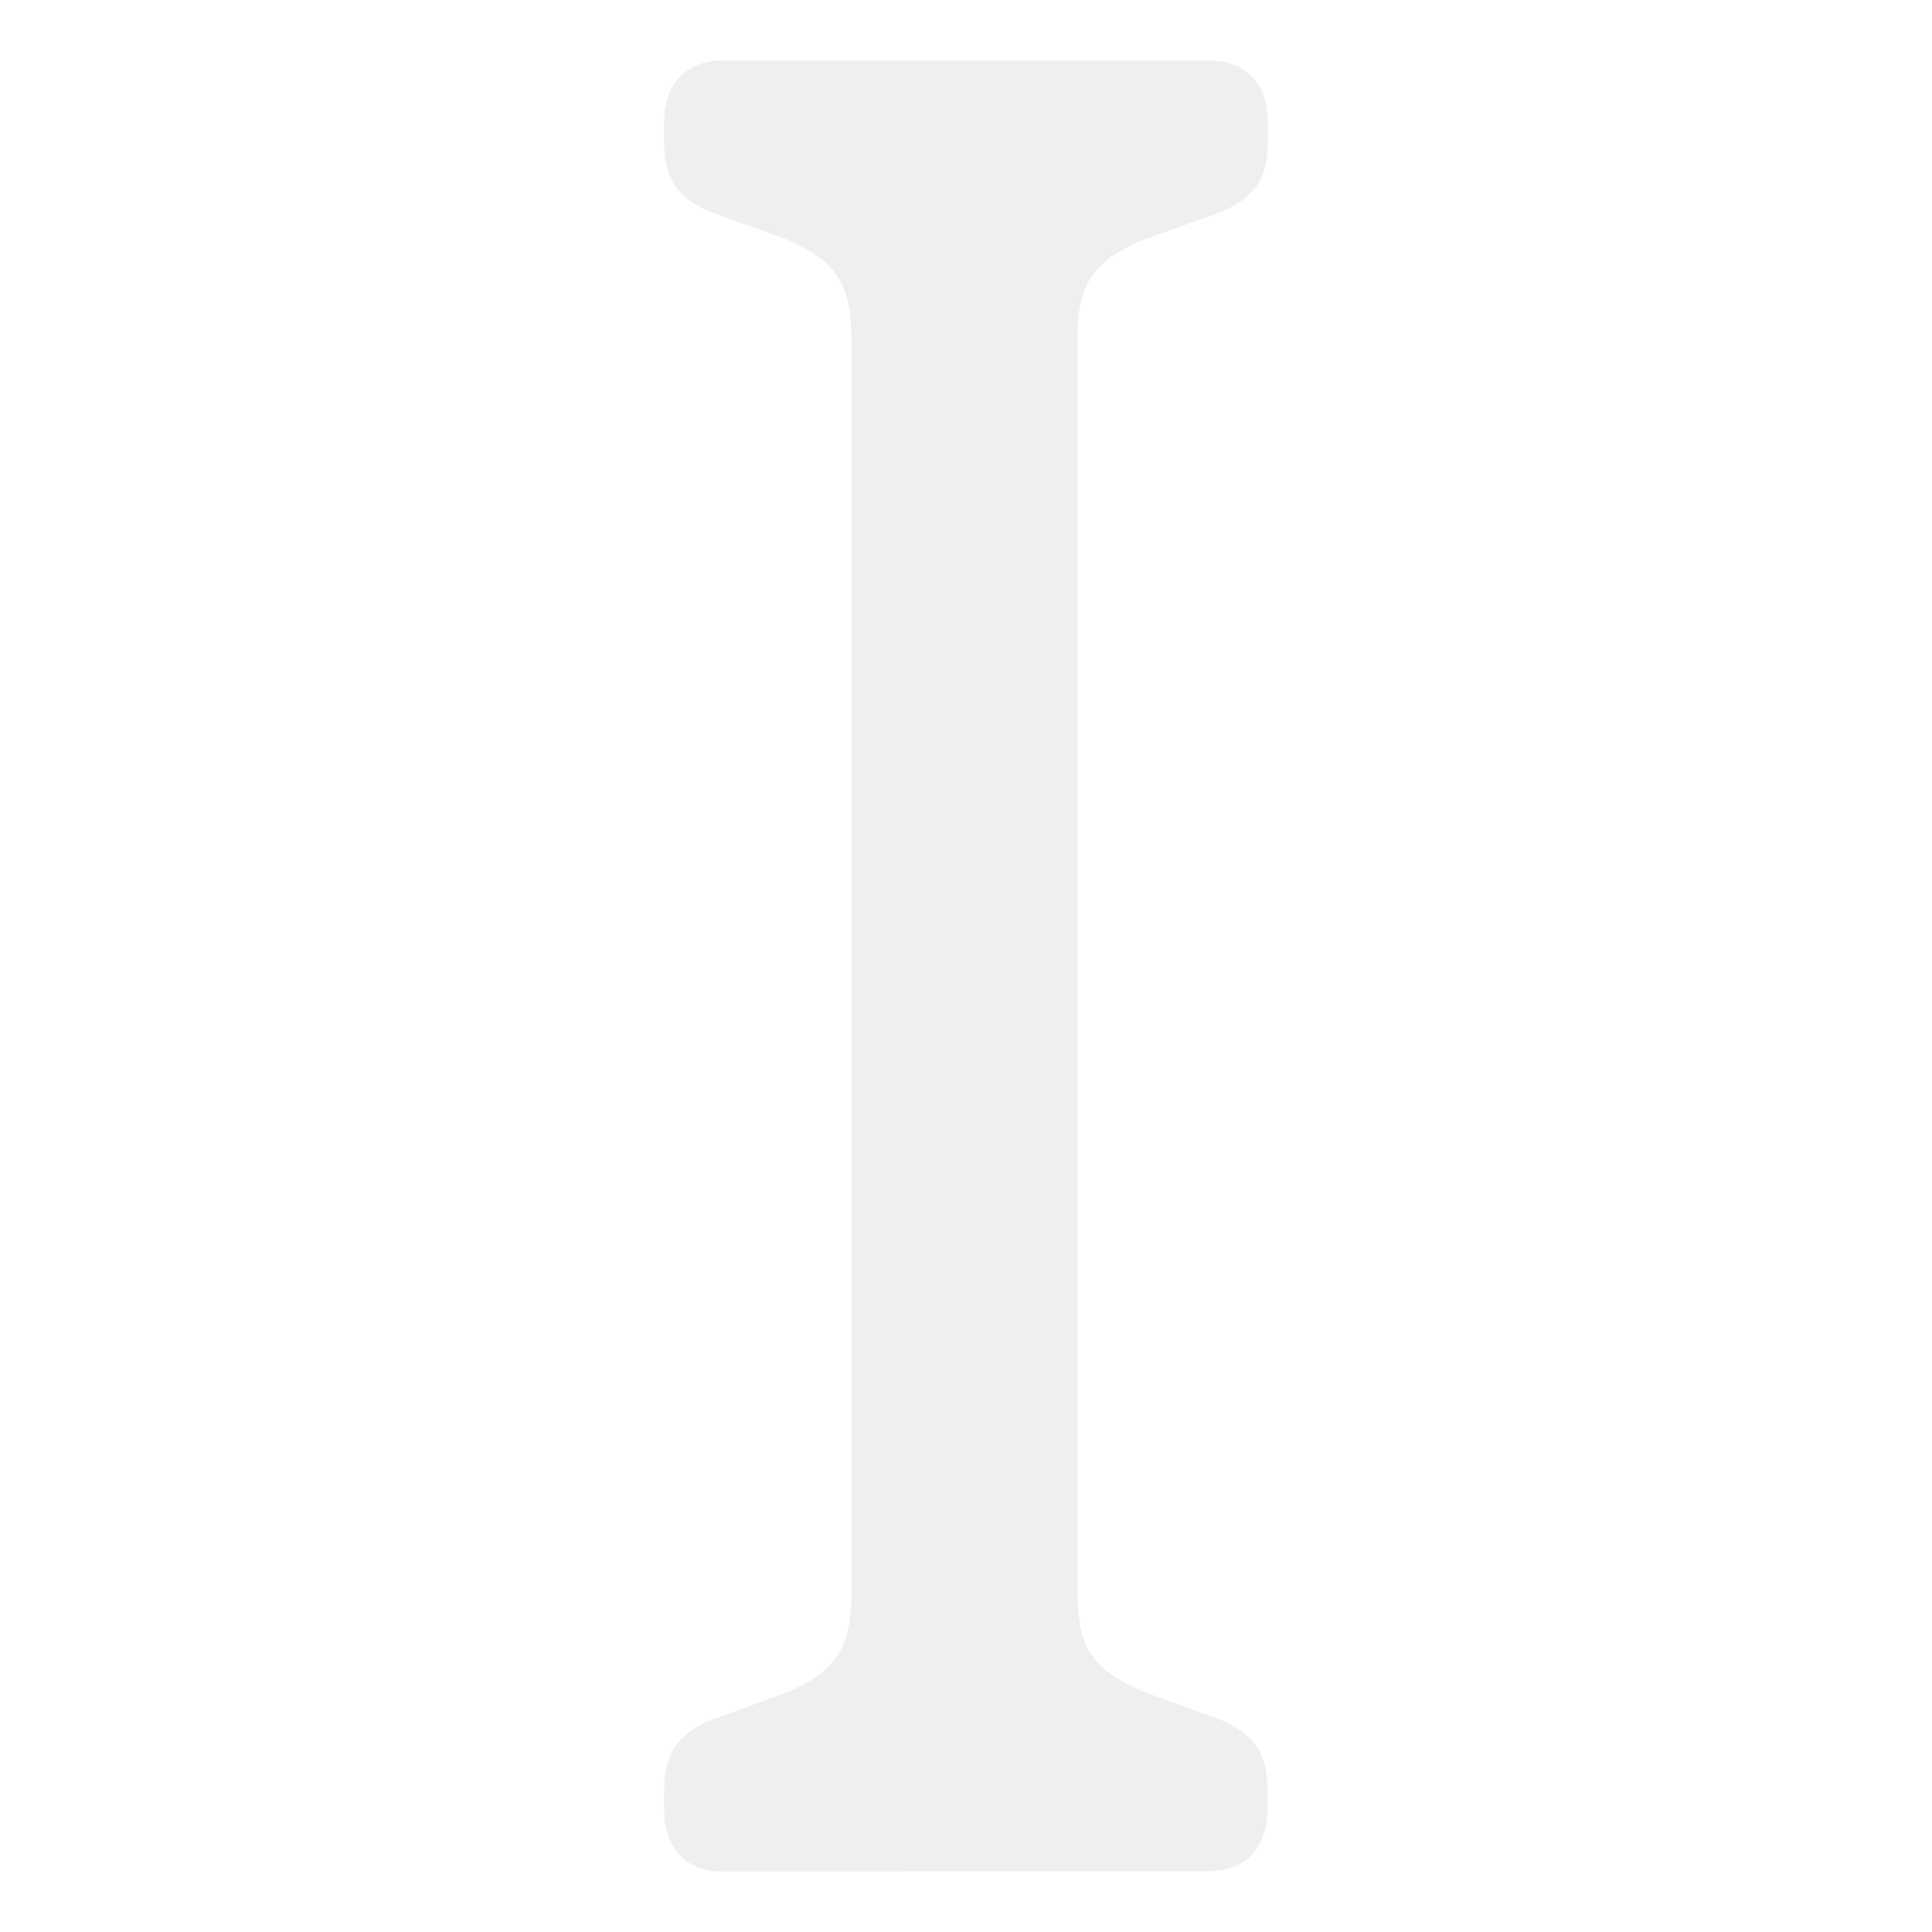
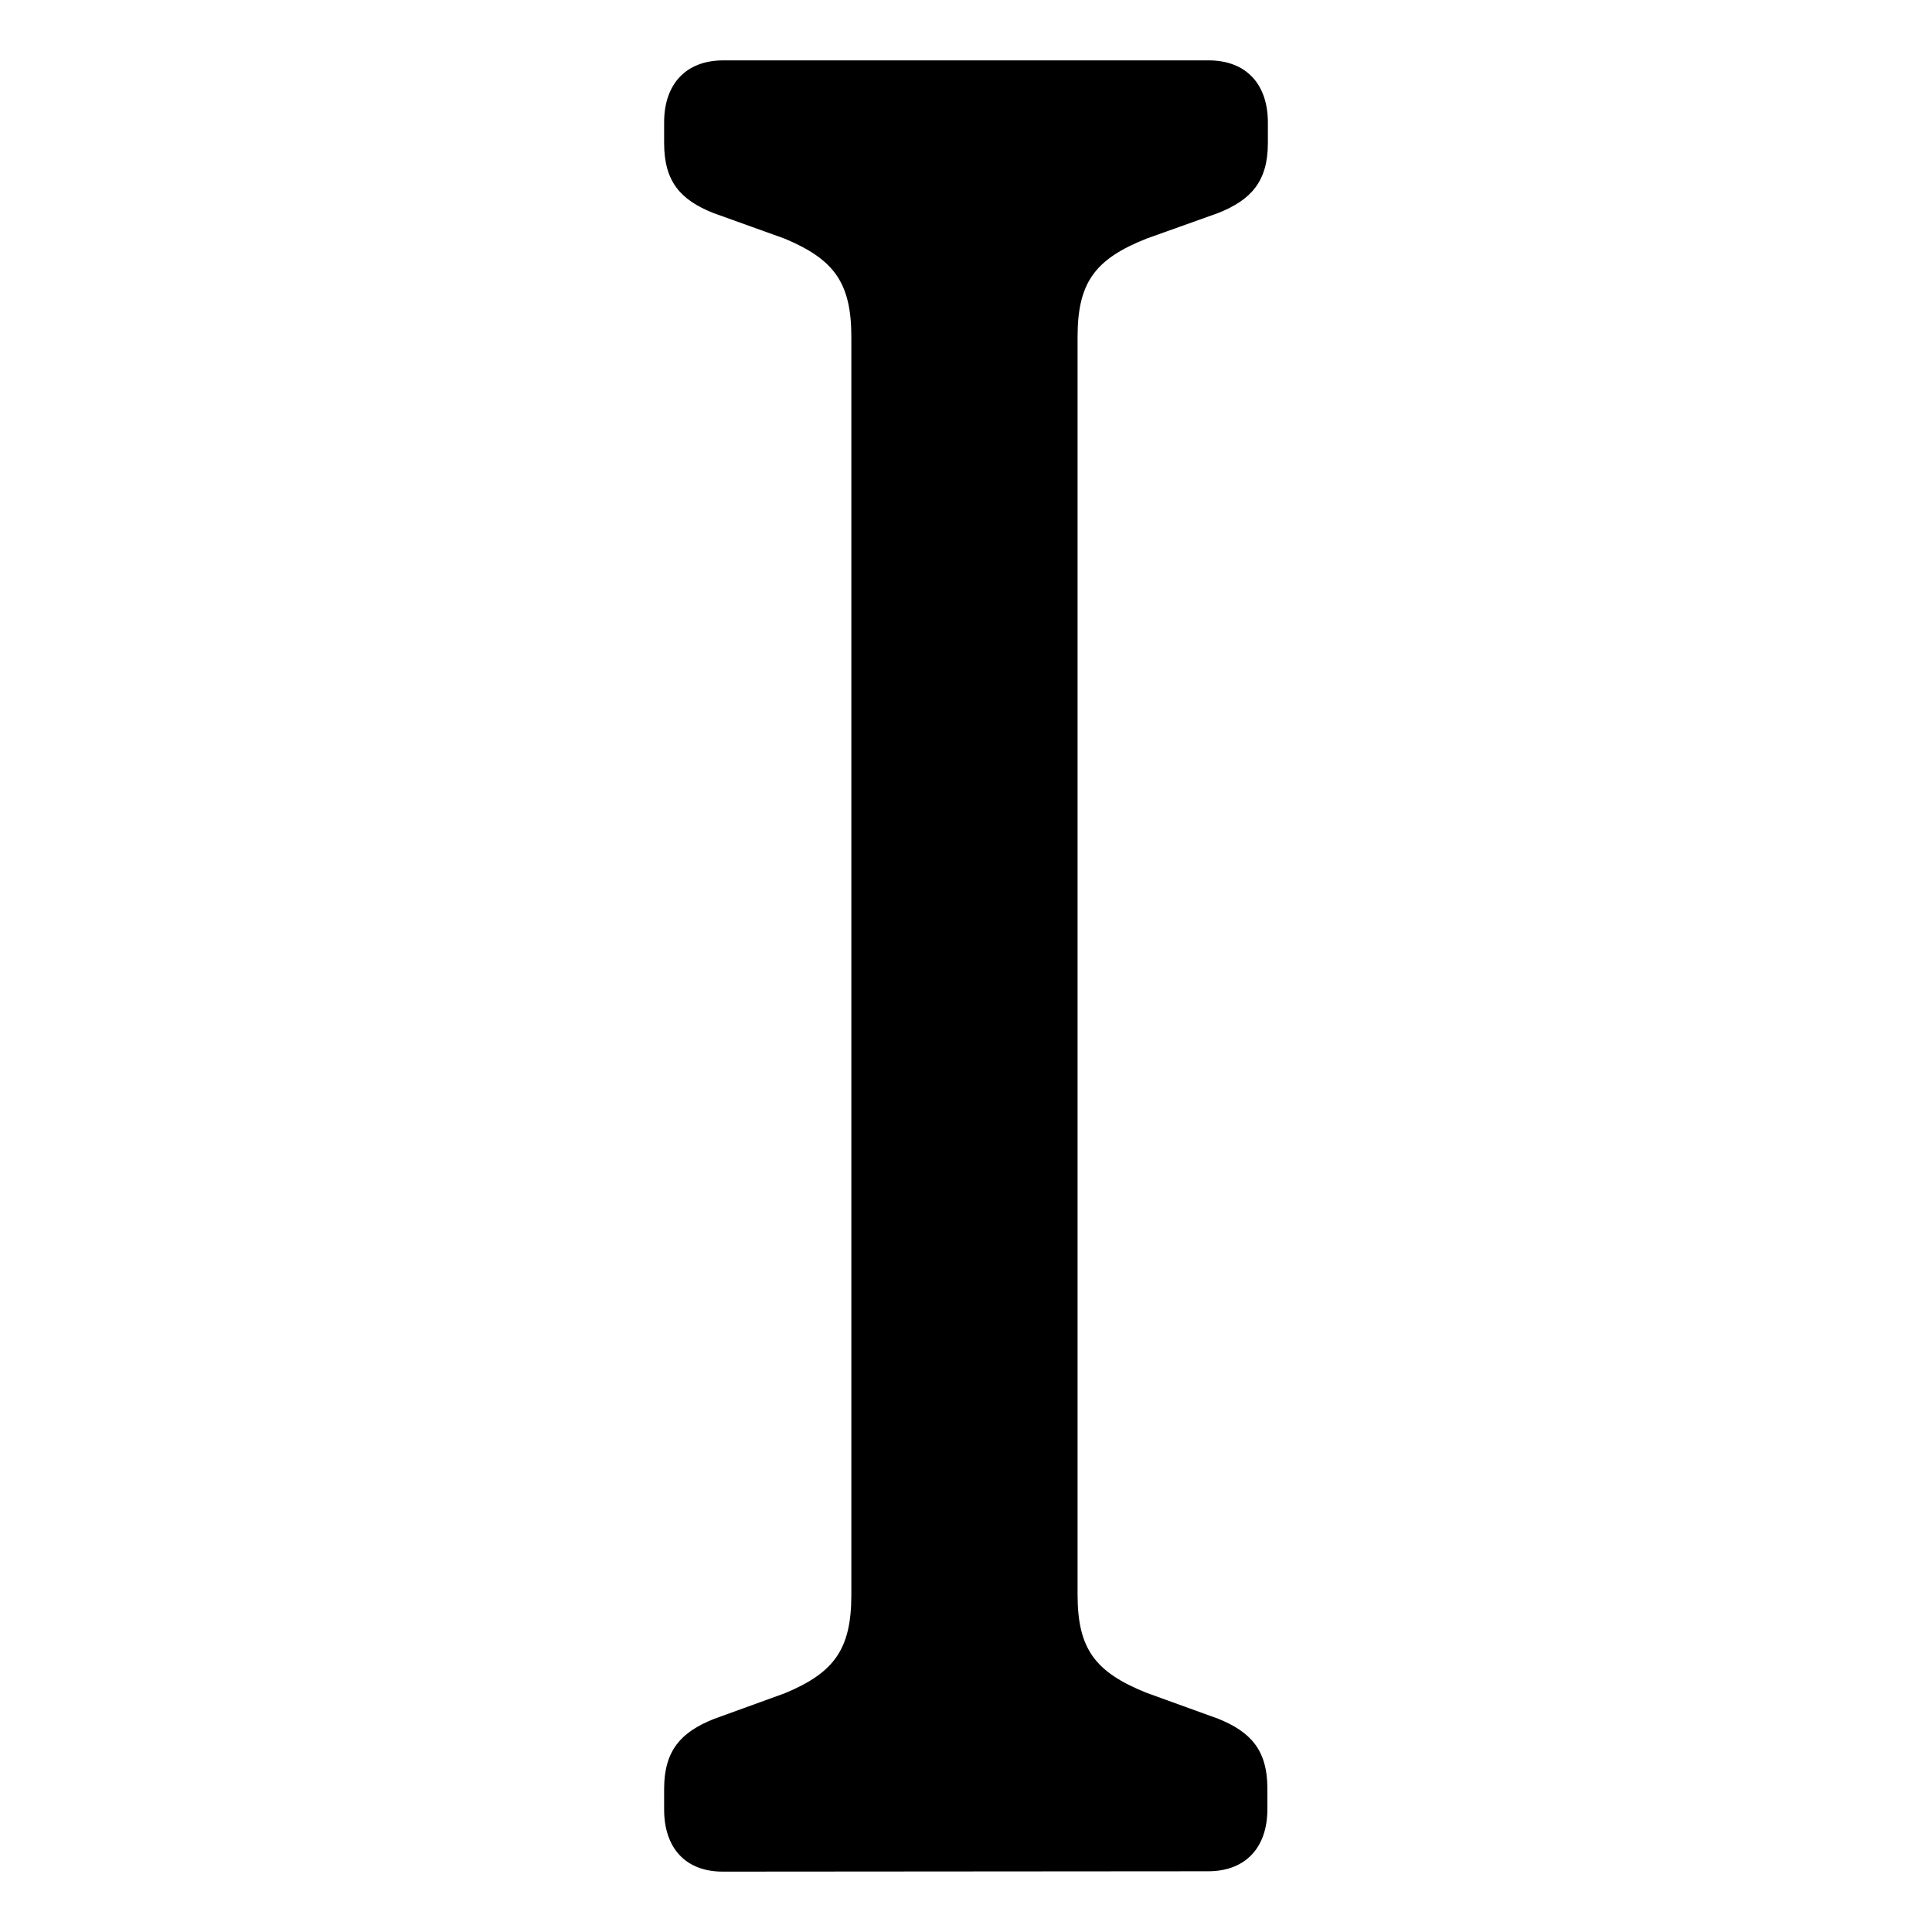
<svg xmlns="http://www.w3.org/2000/svg" width="32" height="32" fill="none">
-   <path fill="#1111" d="M11.97 31c-.61 0-.97-.386-.97-1.03v-.34c0-.642.286-.942.817-1.156L13 28.045c.817-.34 1.101-.729 1.101-1.629V5.584c0-.9-.284-1.286-1.101-1.63l-1.191-.428c-.53-.214-.809-.51-.809-1.157v-.34c0-.643.367-1.029.979-1.029h8.04c.614 0 .981.386.981 1.03v.34c0 .642-.286.942-.817 1.156l-1.19.425c-.858.34-1.145.729-1.145 1.63v20.828c0 .9.287 1.286 1.144 1.63l1.183.428c.53.214.817.51.817 1.157v.34c0 .643-.367 1.03-.98 1.03L11.97 31Z" />
+   <path fill="#000" d="M11.97 31c-.61 0-.97-.386-.97-1.03v-.34c0-.642.286-.942.817-1.156L13 28.045c.817-.34 1.101-.729 1.101-1.629V5.584c0-.9-.284-1.286-1.101-1.63l-1.191-.428c-.53-.214-.809-.51-.809-1.157v-.34c0-.643.367-1.029.979-1.029h8.04c.614 0 .981.386.981 1.03v.34c0 .642-.286.942-.817 1.156l-1.19.425c-.858.34-1.145.729-1.145 1.63v20.828c0 .9.287 1.286 1.144 1.63l1.183.428c.53.214.817.51.817 1.157v.34c0 .643-.367 1.03-.98 1.03L11.97 31Z" />
</svg>
